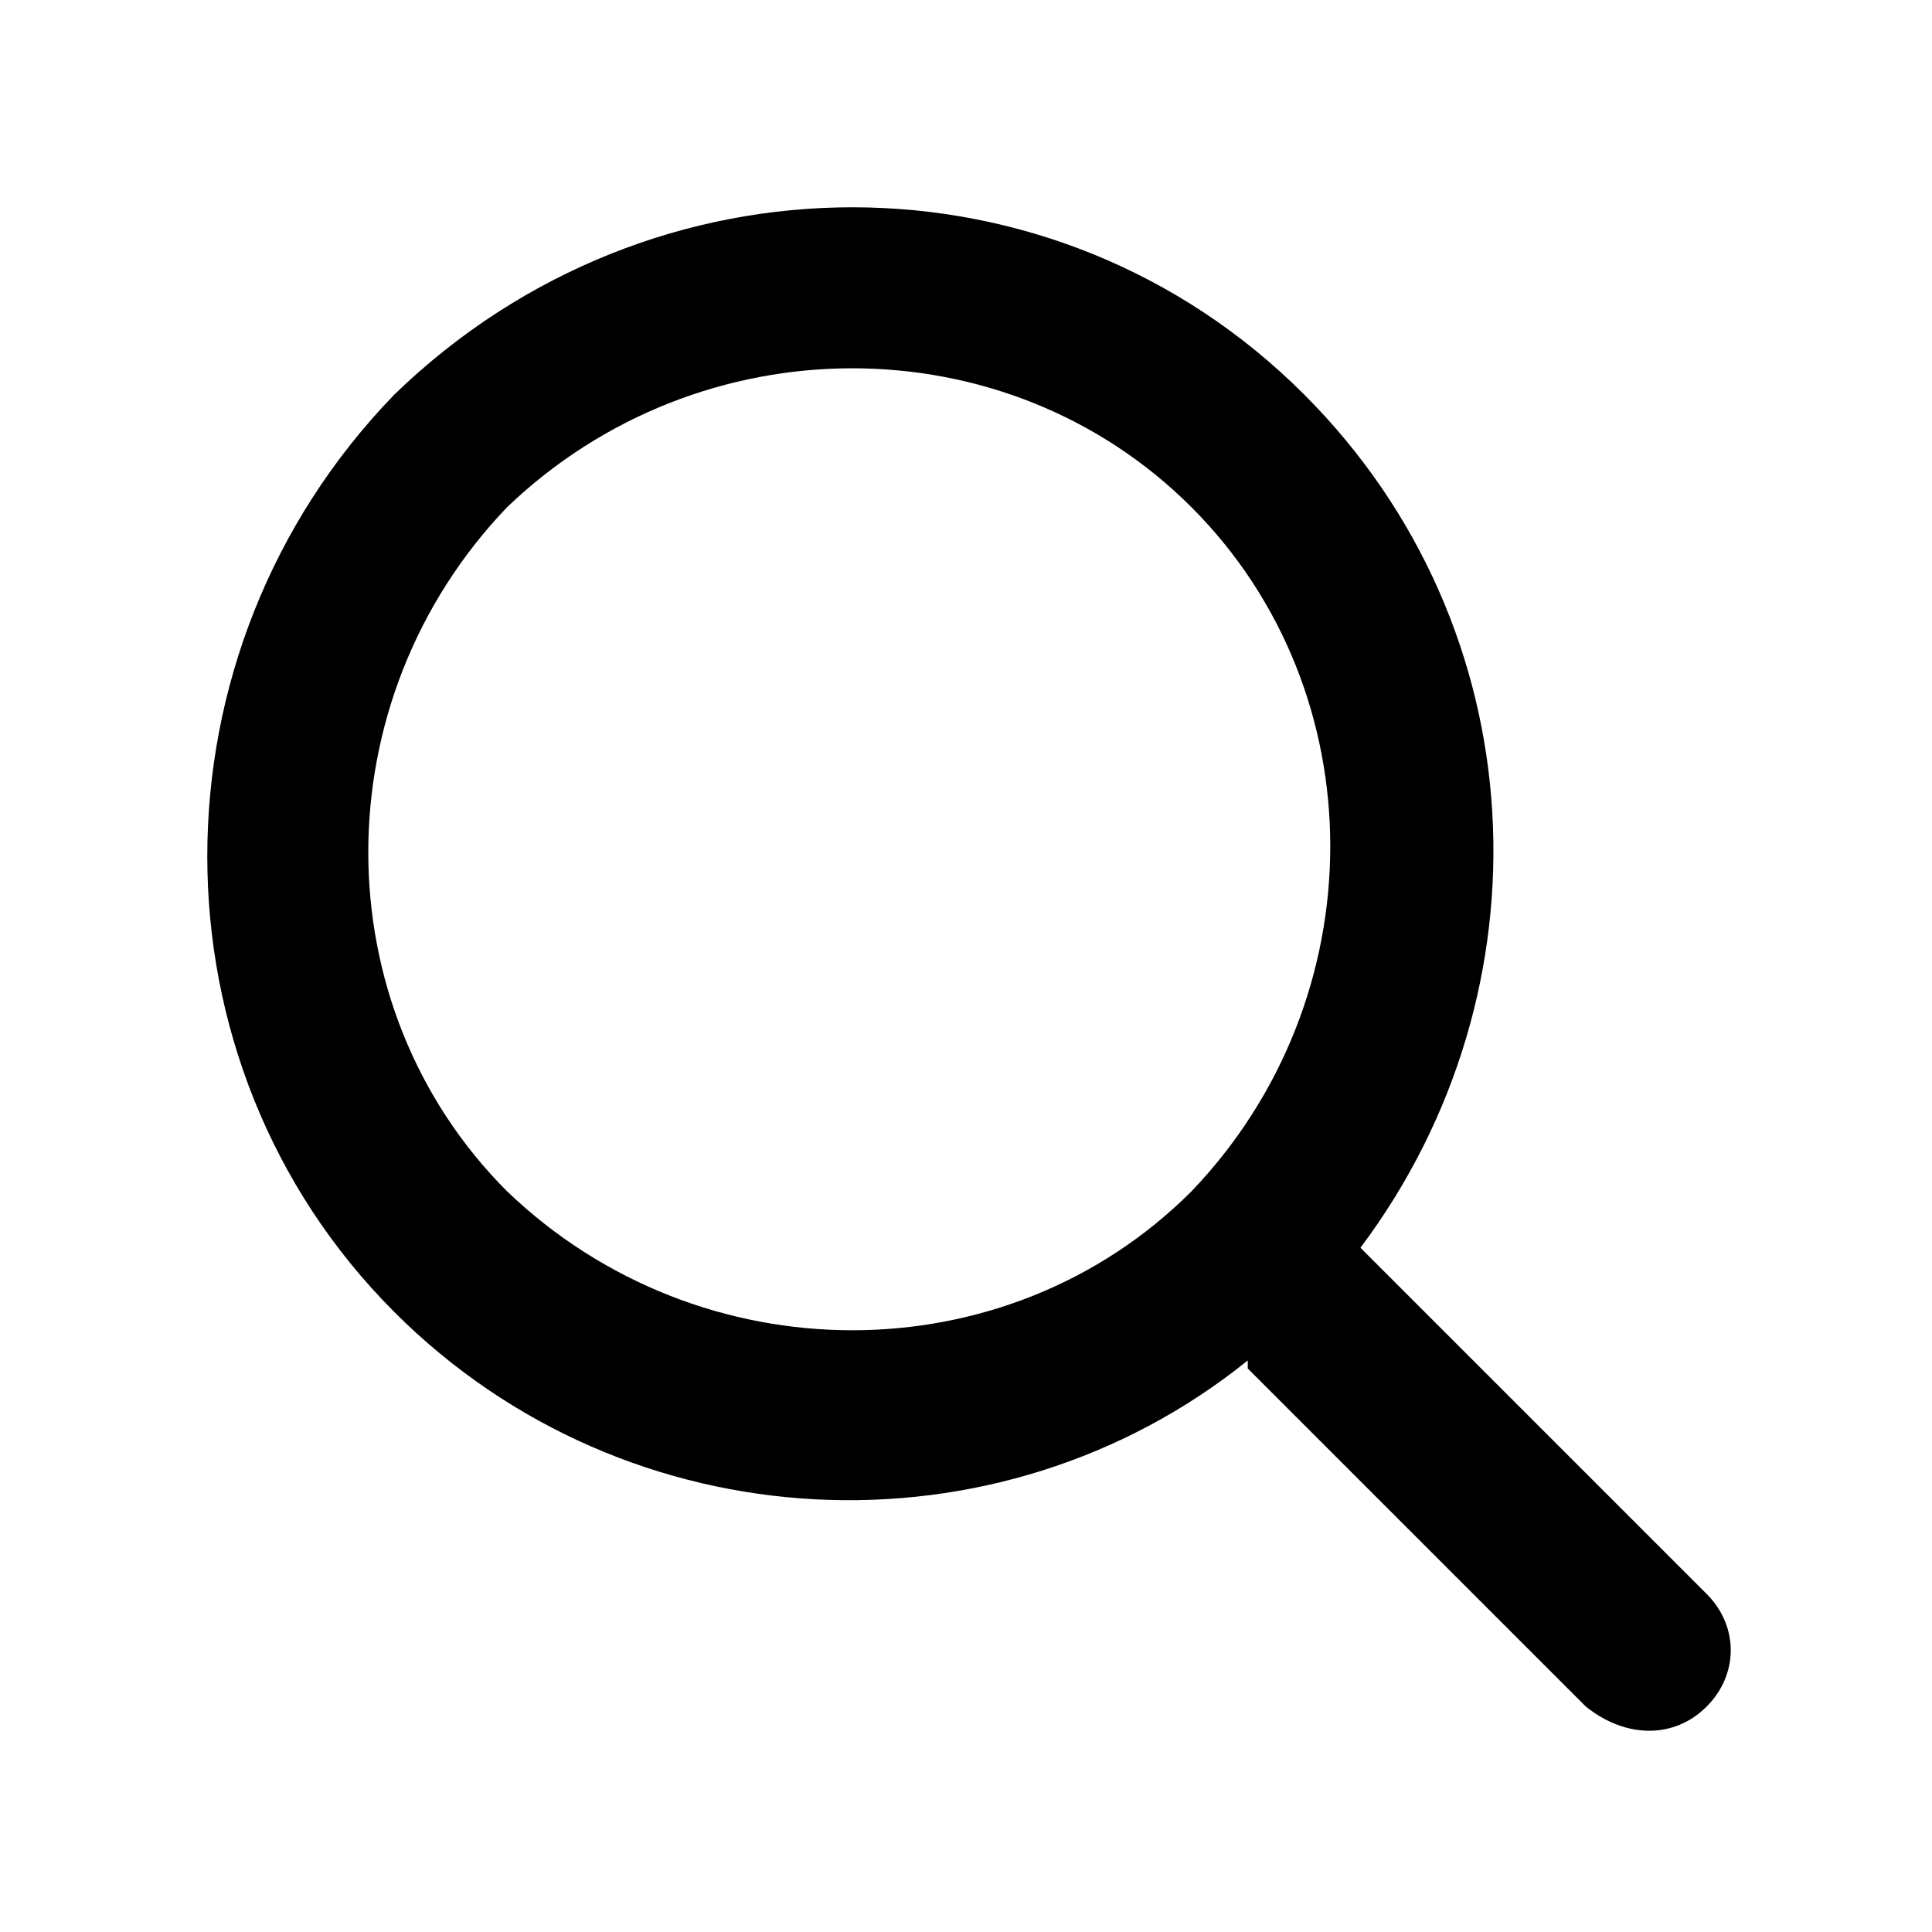
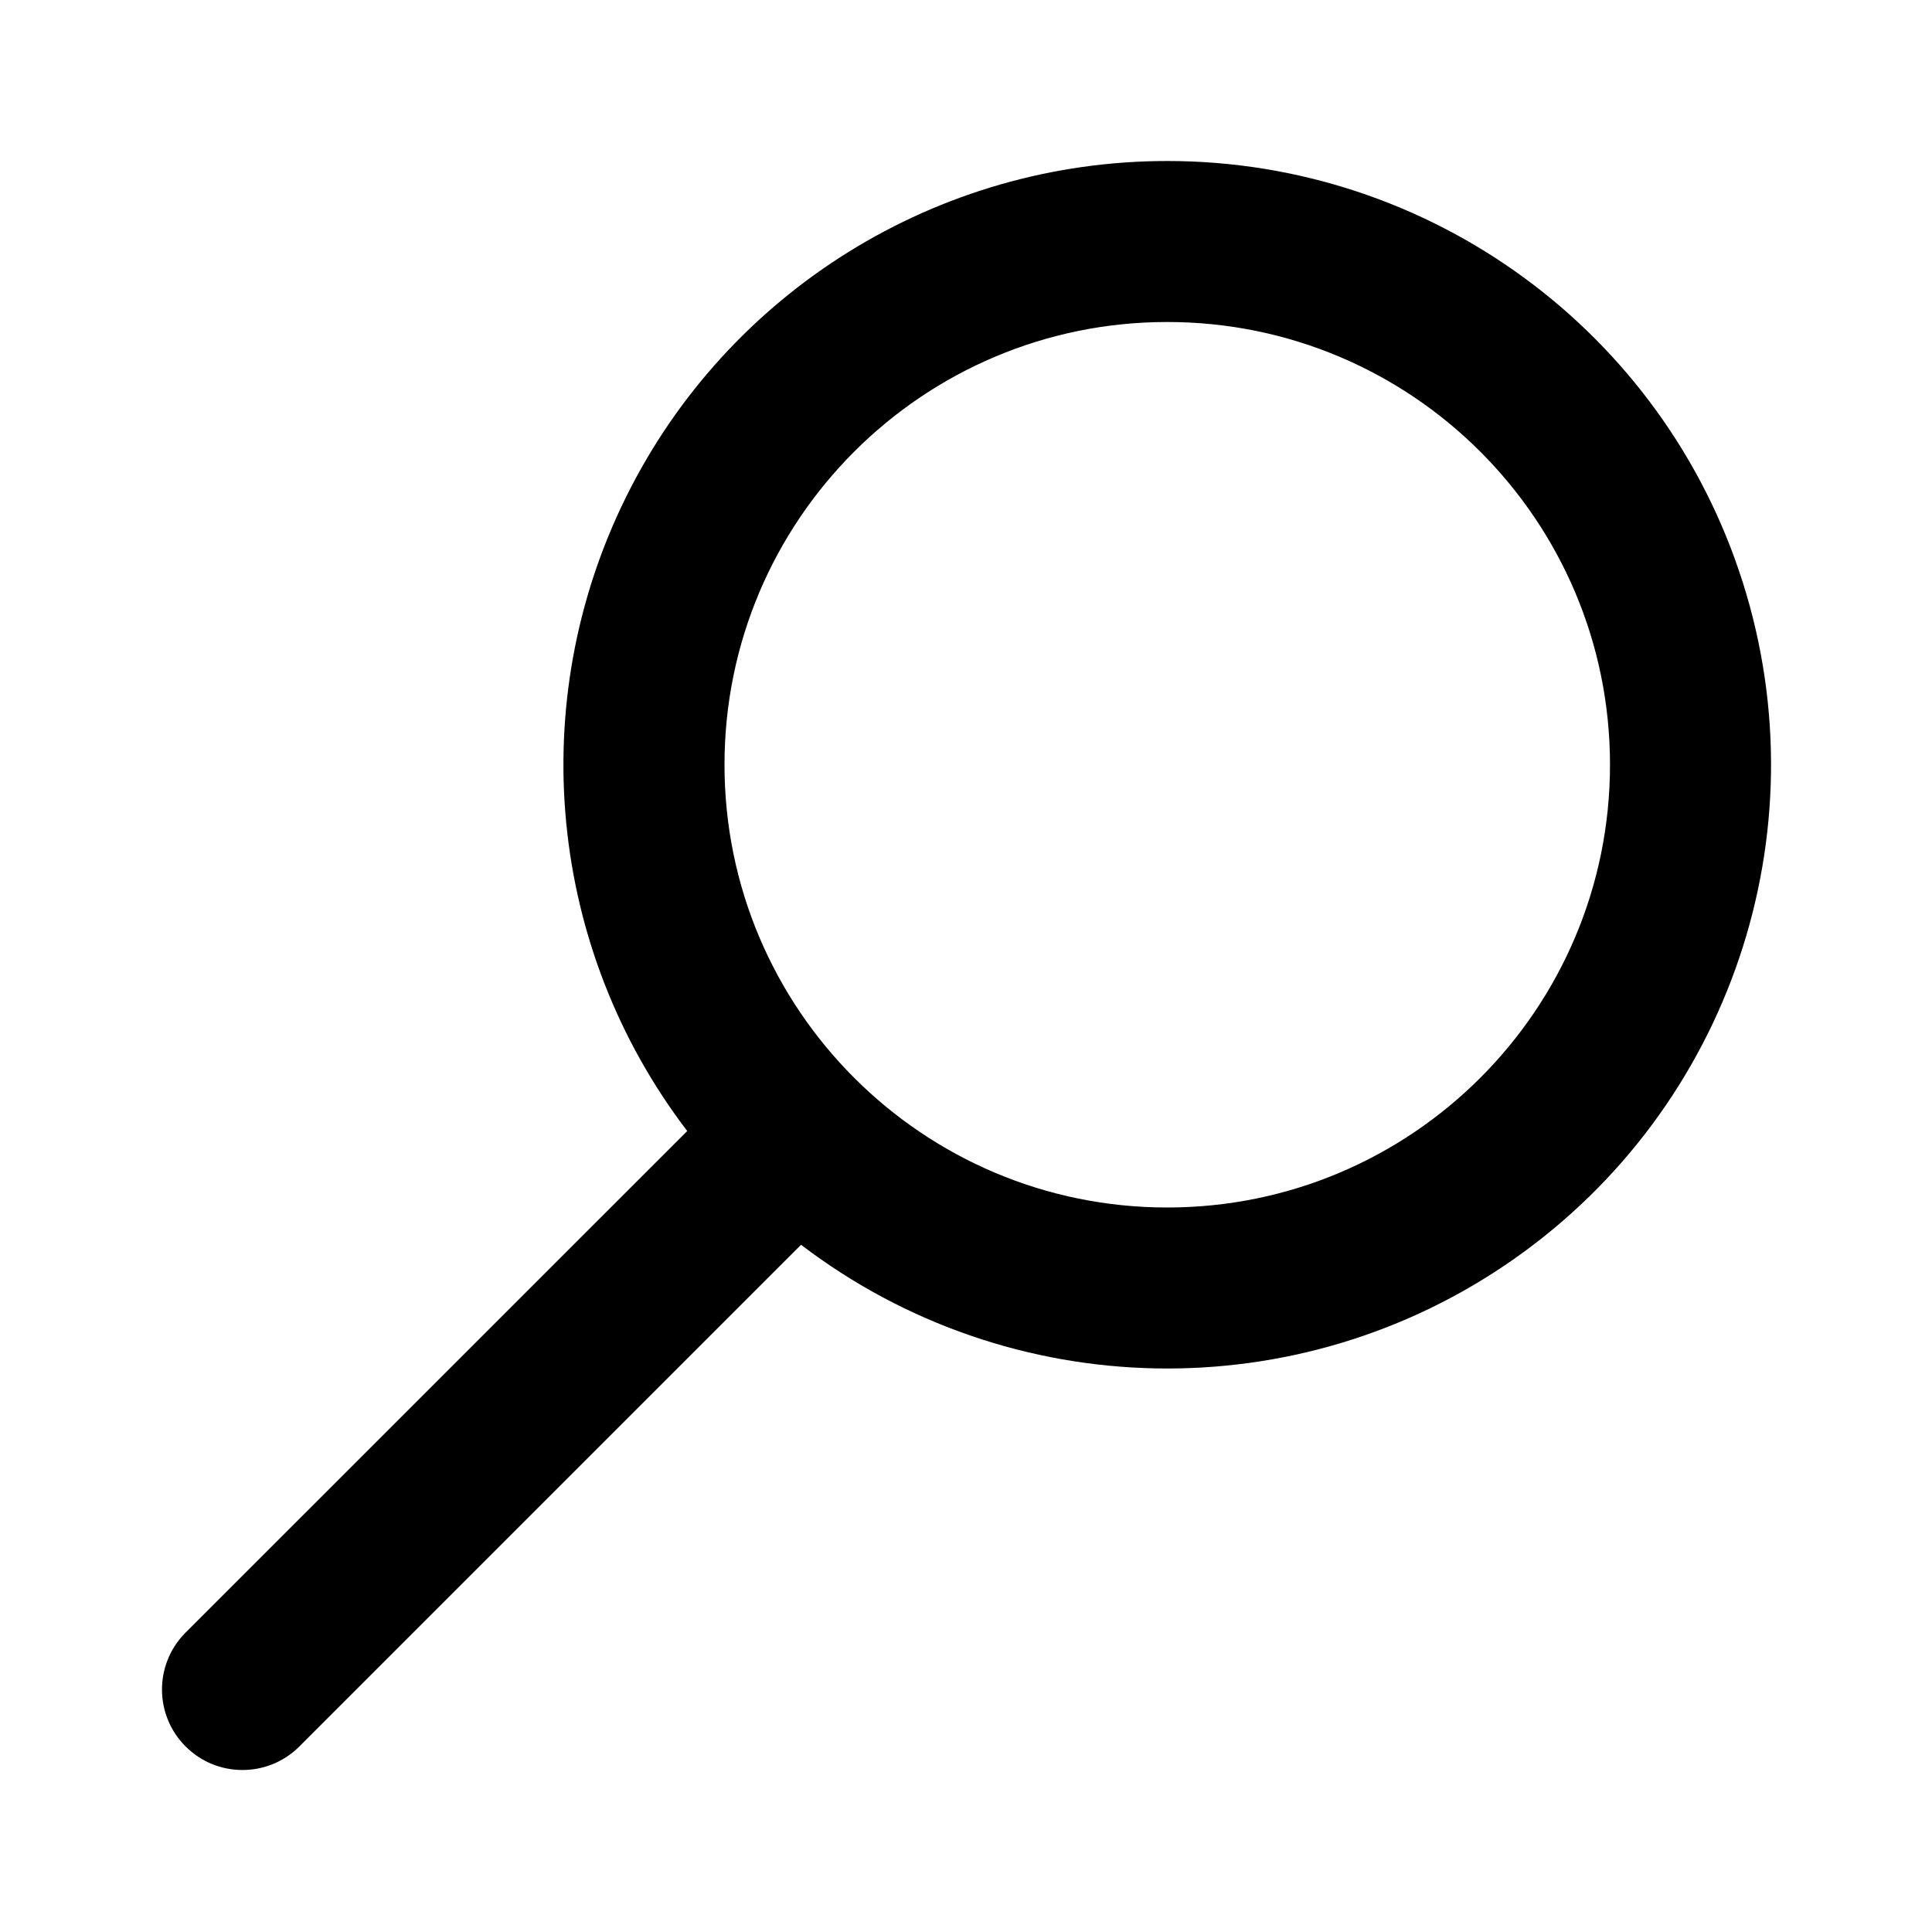
- <svg xmlns="http://www.w3.org/2000/svg" viewBox="0 0 24 24" width="24" height="24">
-   <path d="M16.9,15.5c2.4-3.2,2.2-7.7-0.7-10.6c-3.1-3.1-8.1-3.1-11.3,0c-3.1,3.2-3.1,8.3,0,11.4     c2.9,2.9,7.5,3.1,10.6,0.6c0,0.1,0,0.1,0,0.1l4.2,4.2c0.5,0.4,1.1,0.4,1.5,0c0.4-0.4,0.4-1,0-1.4L16.9,15.5     C16.9,15.5,16.9,15.5,16.9,15.5L16.9,15.5z M14.8,6.3c2.3,2.3,2.3,6.1,0,8.5c-2.3,2.3-6.1,2.3-8.5,0C4,12.5,4,8.7,6.3,6.3     C8.7,4,12.5,4,14.8,6.3z" />
+ <svg xmlns="http://www.w3.org/2000/svg" viewBox="0 0 24 24" height="24" width="24" aria-hidden="true" focusable="false">
+   <path fill-rule="evenodd" clip-rule="evenodd" d="M9 9.5a5.5 5.5 0 1 1 11 0 5.5 5.5 0 0 1-11 0ZM14.5 2a7.5 7.5 0 0 0-5.963 12.05l-6.244 6.243a1 1 0 0 0 1.414 1.414l6.244-6.244A7.5 7.5 0 1 0 14.5 2Z" />
</svg>
